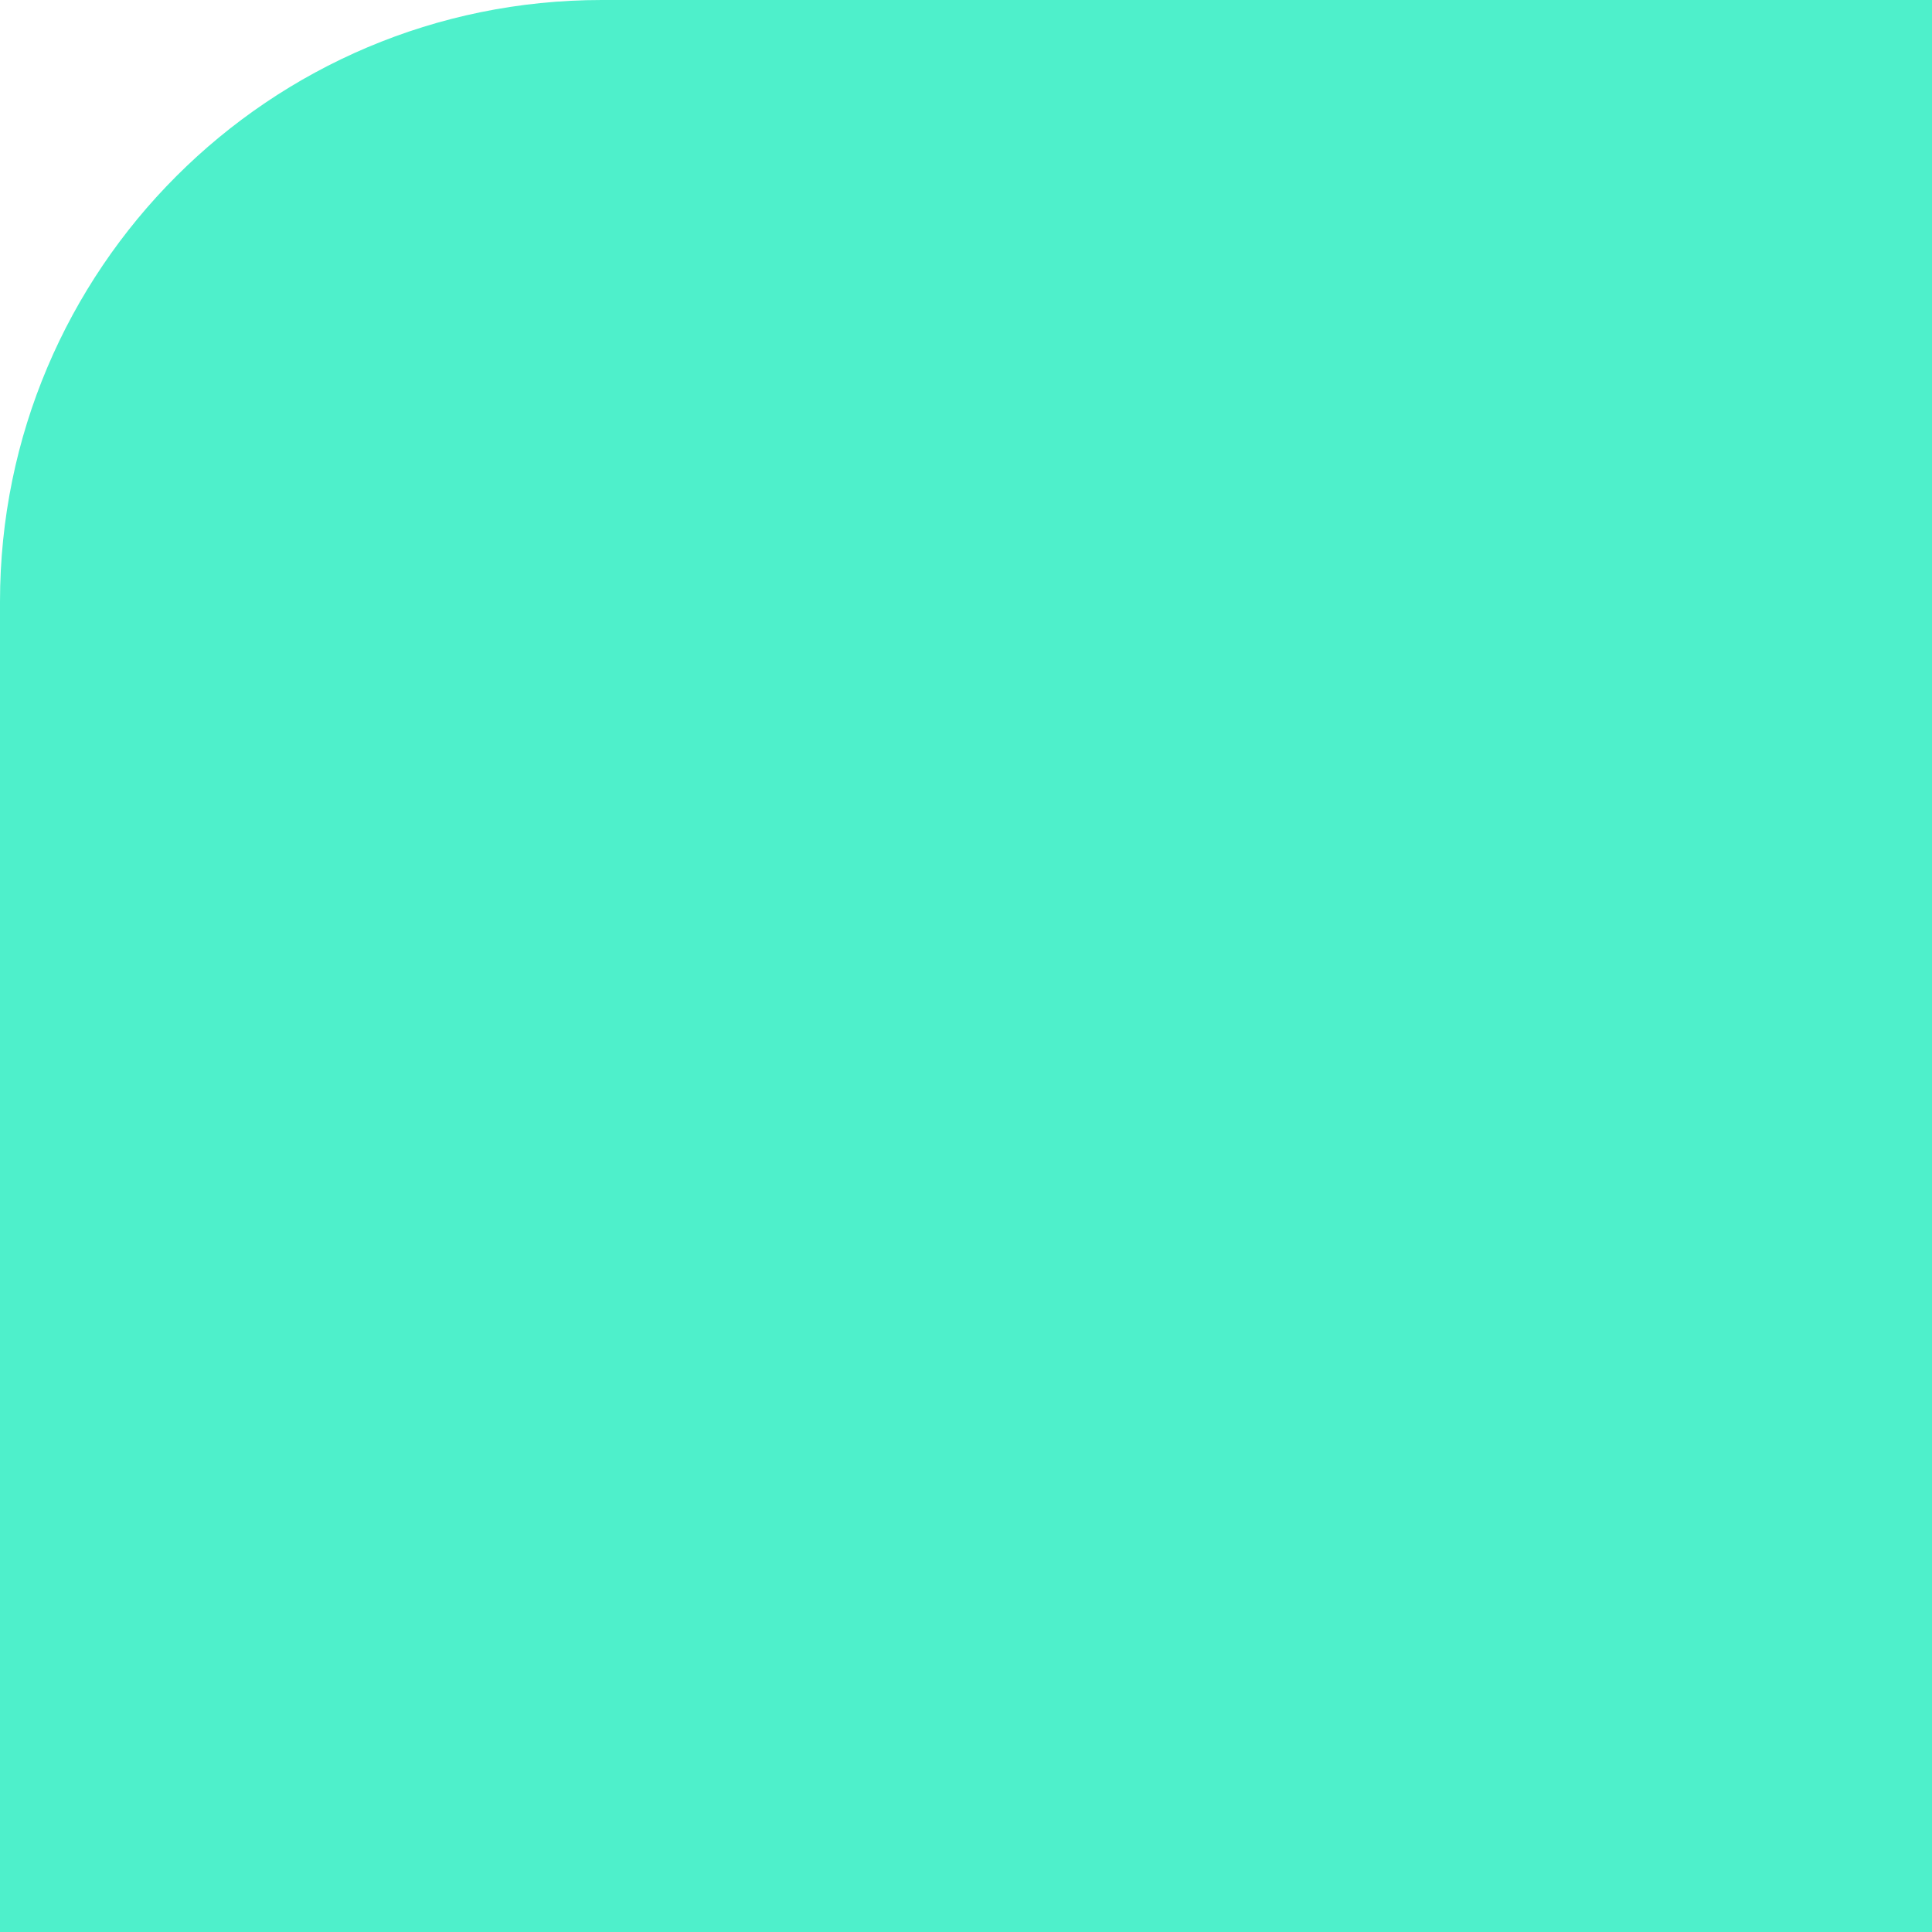
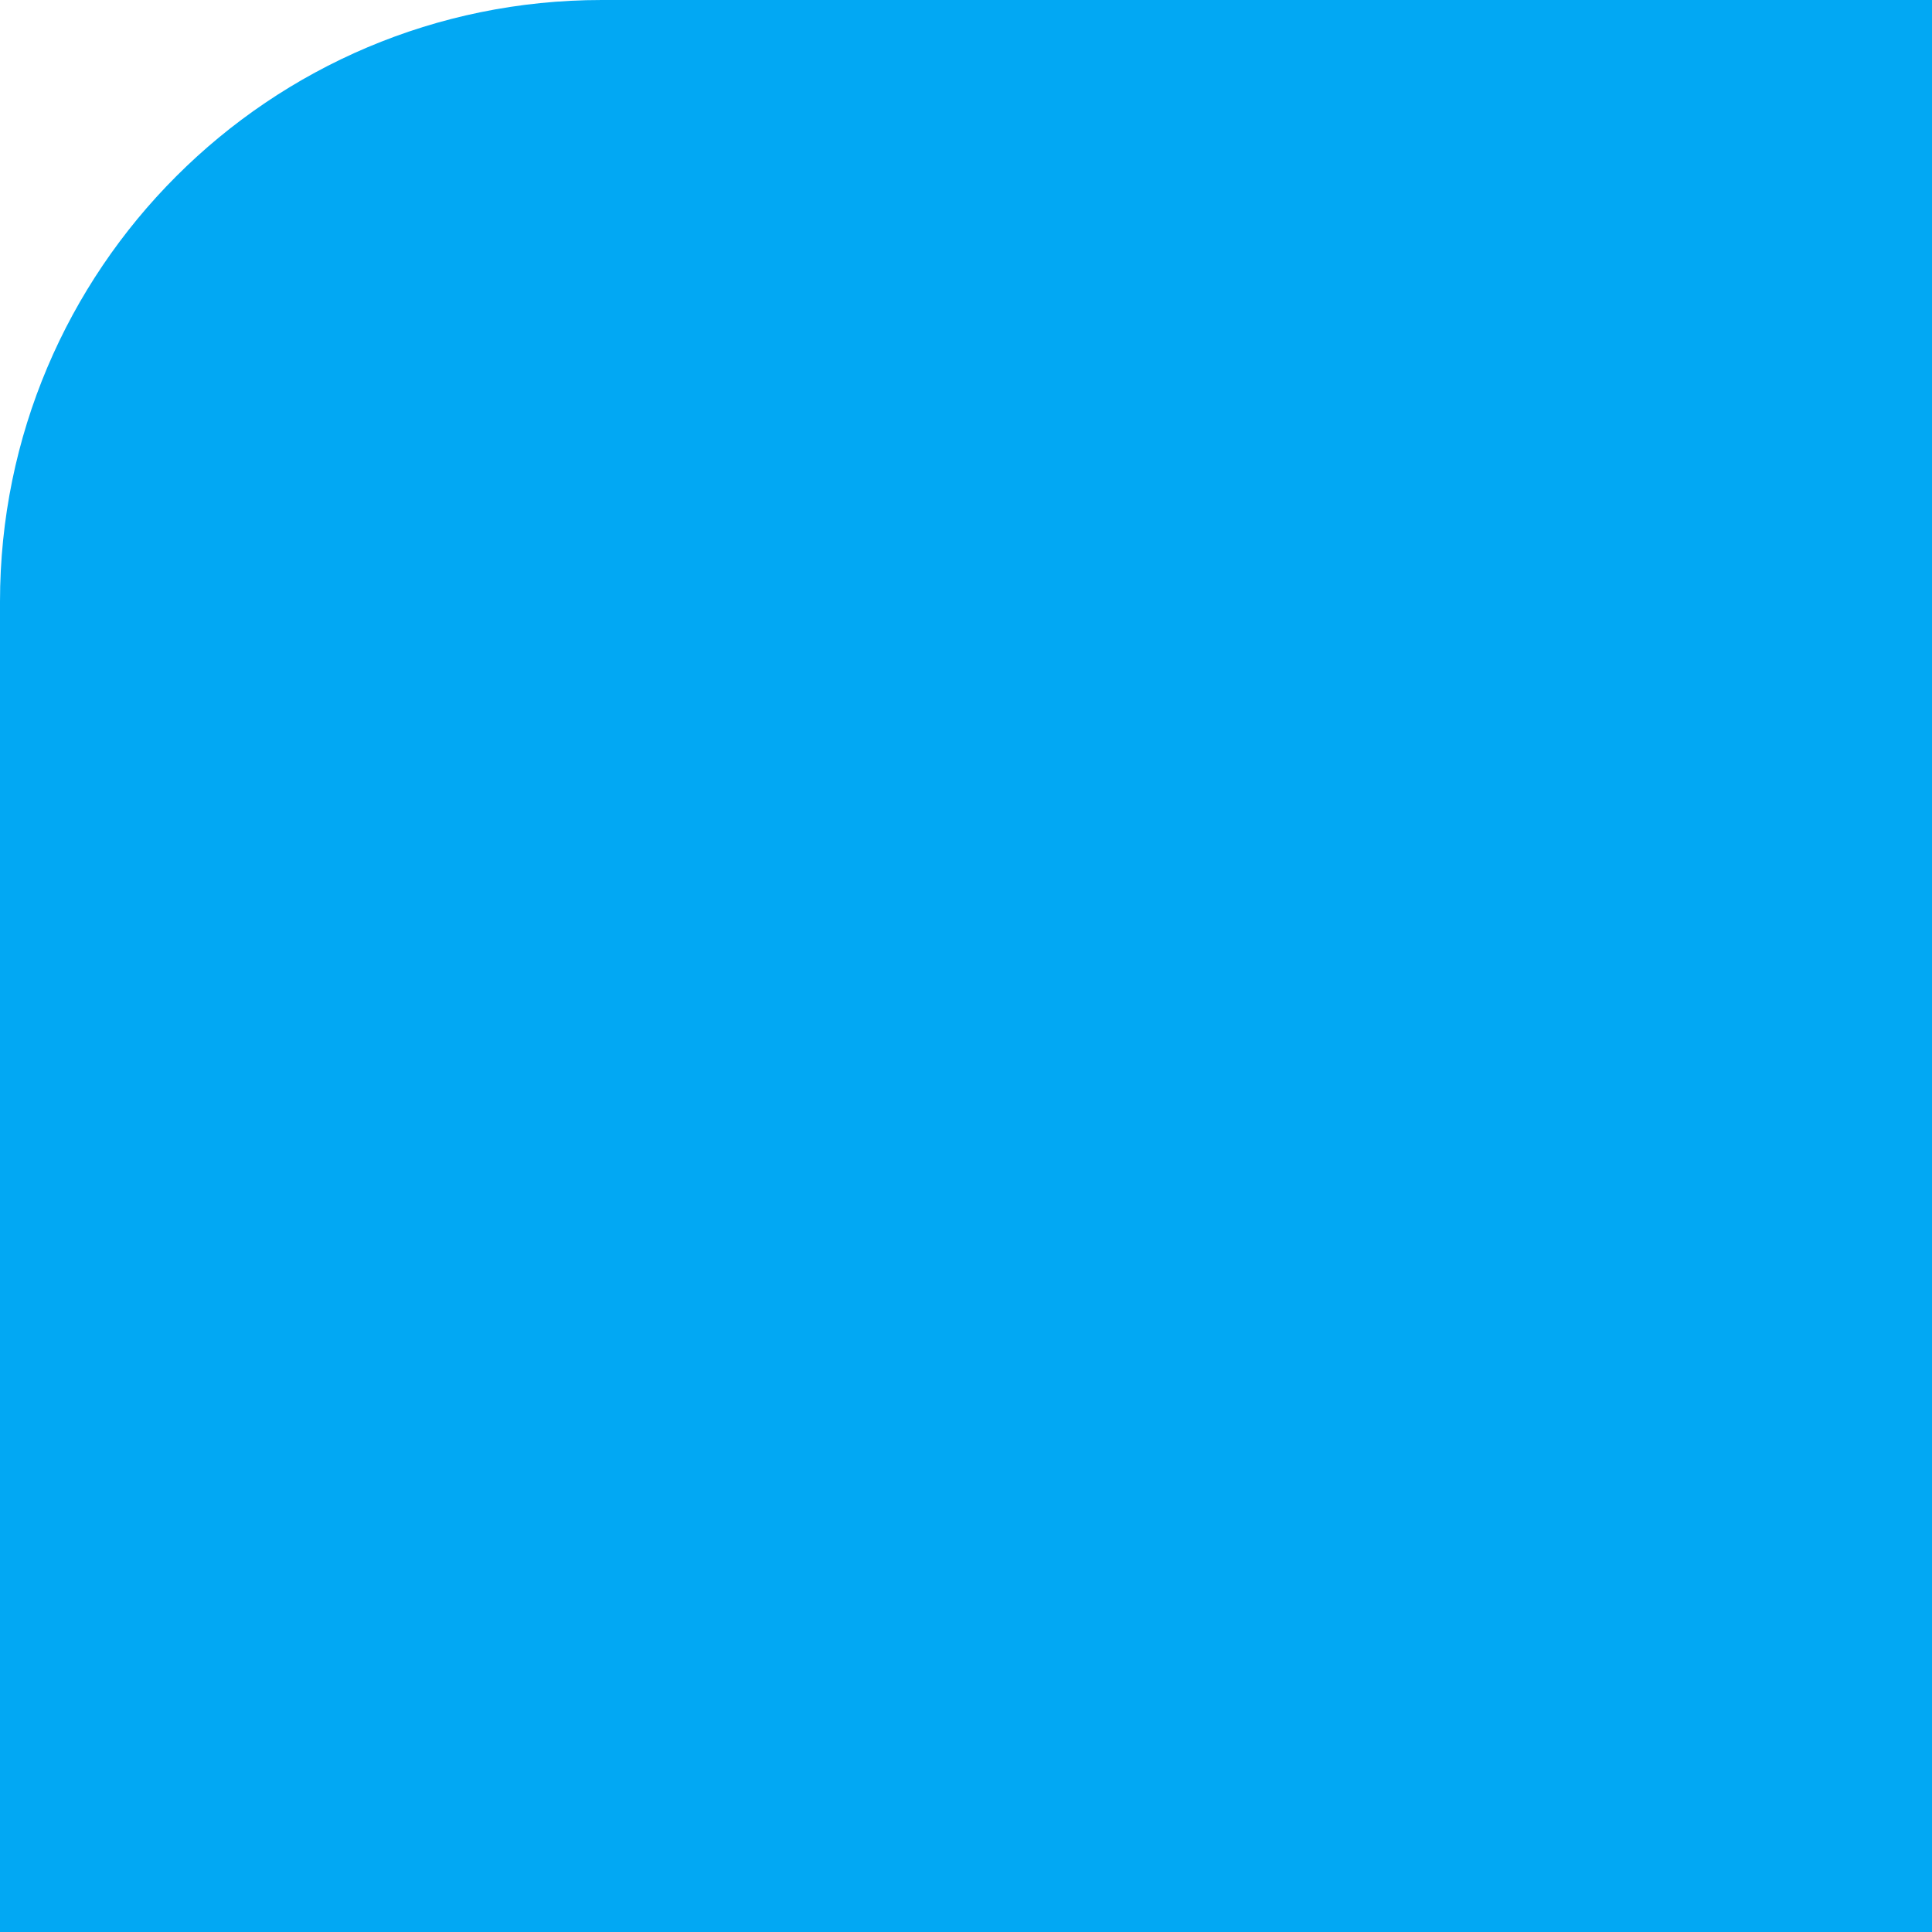
<svg xmlns="http://www.w3.org/2000/svg" width="auto" height="50px" viewBox="0 0 61 61" version="1.1">
  <defs />
  <g id="Web" stroke="none" stroke-width="1" fill="none" fill-rule="evenodd">
-     <g id="Desktop-HD" transform="translate(-451, -166)" fill="#4EF0CB">
+     <g id="Desktop-HD" transform="translate(-451, -166)" fill="#02A8F3">
      <path d="M451,227 L451,185 C451,174.507 459.507,166 470,166 C488.839,166 502.839,166 512,166 L512,227" id="Rectangle-8" />
    </g>
  </g>
</svg>
